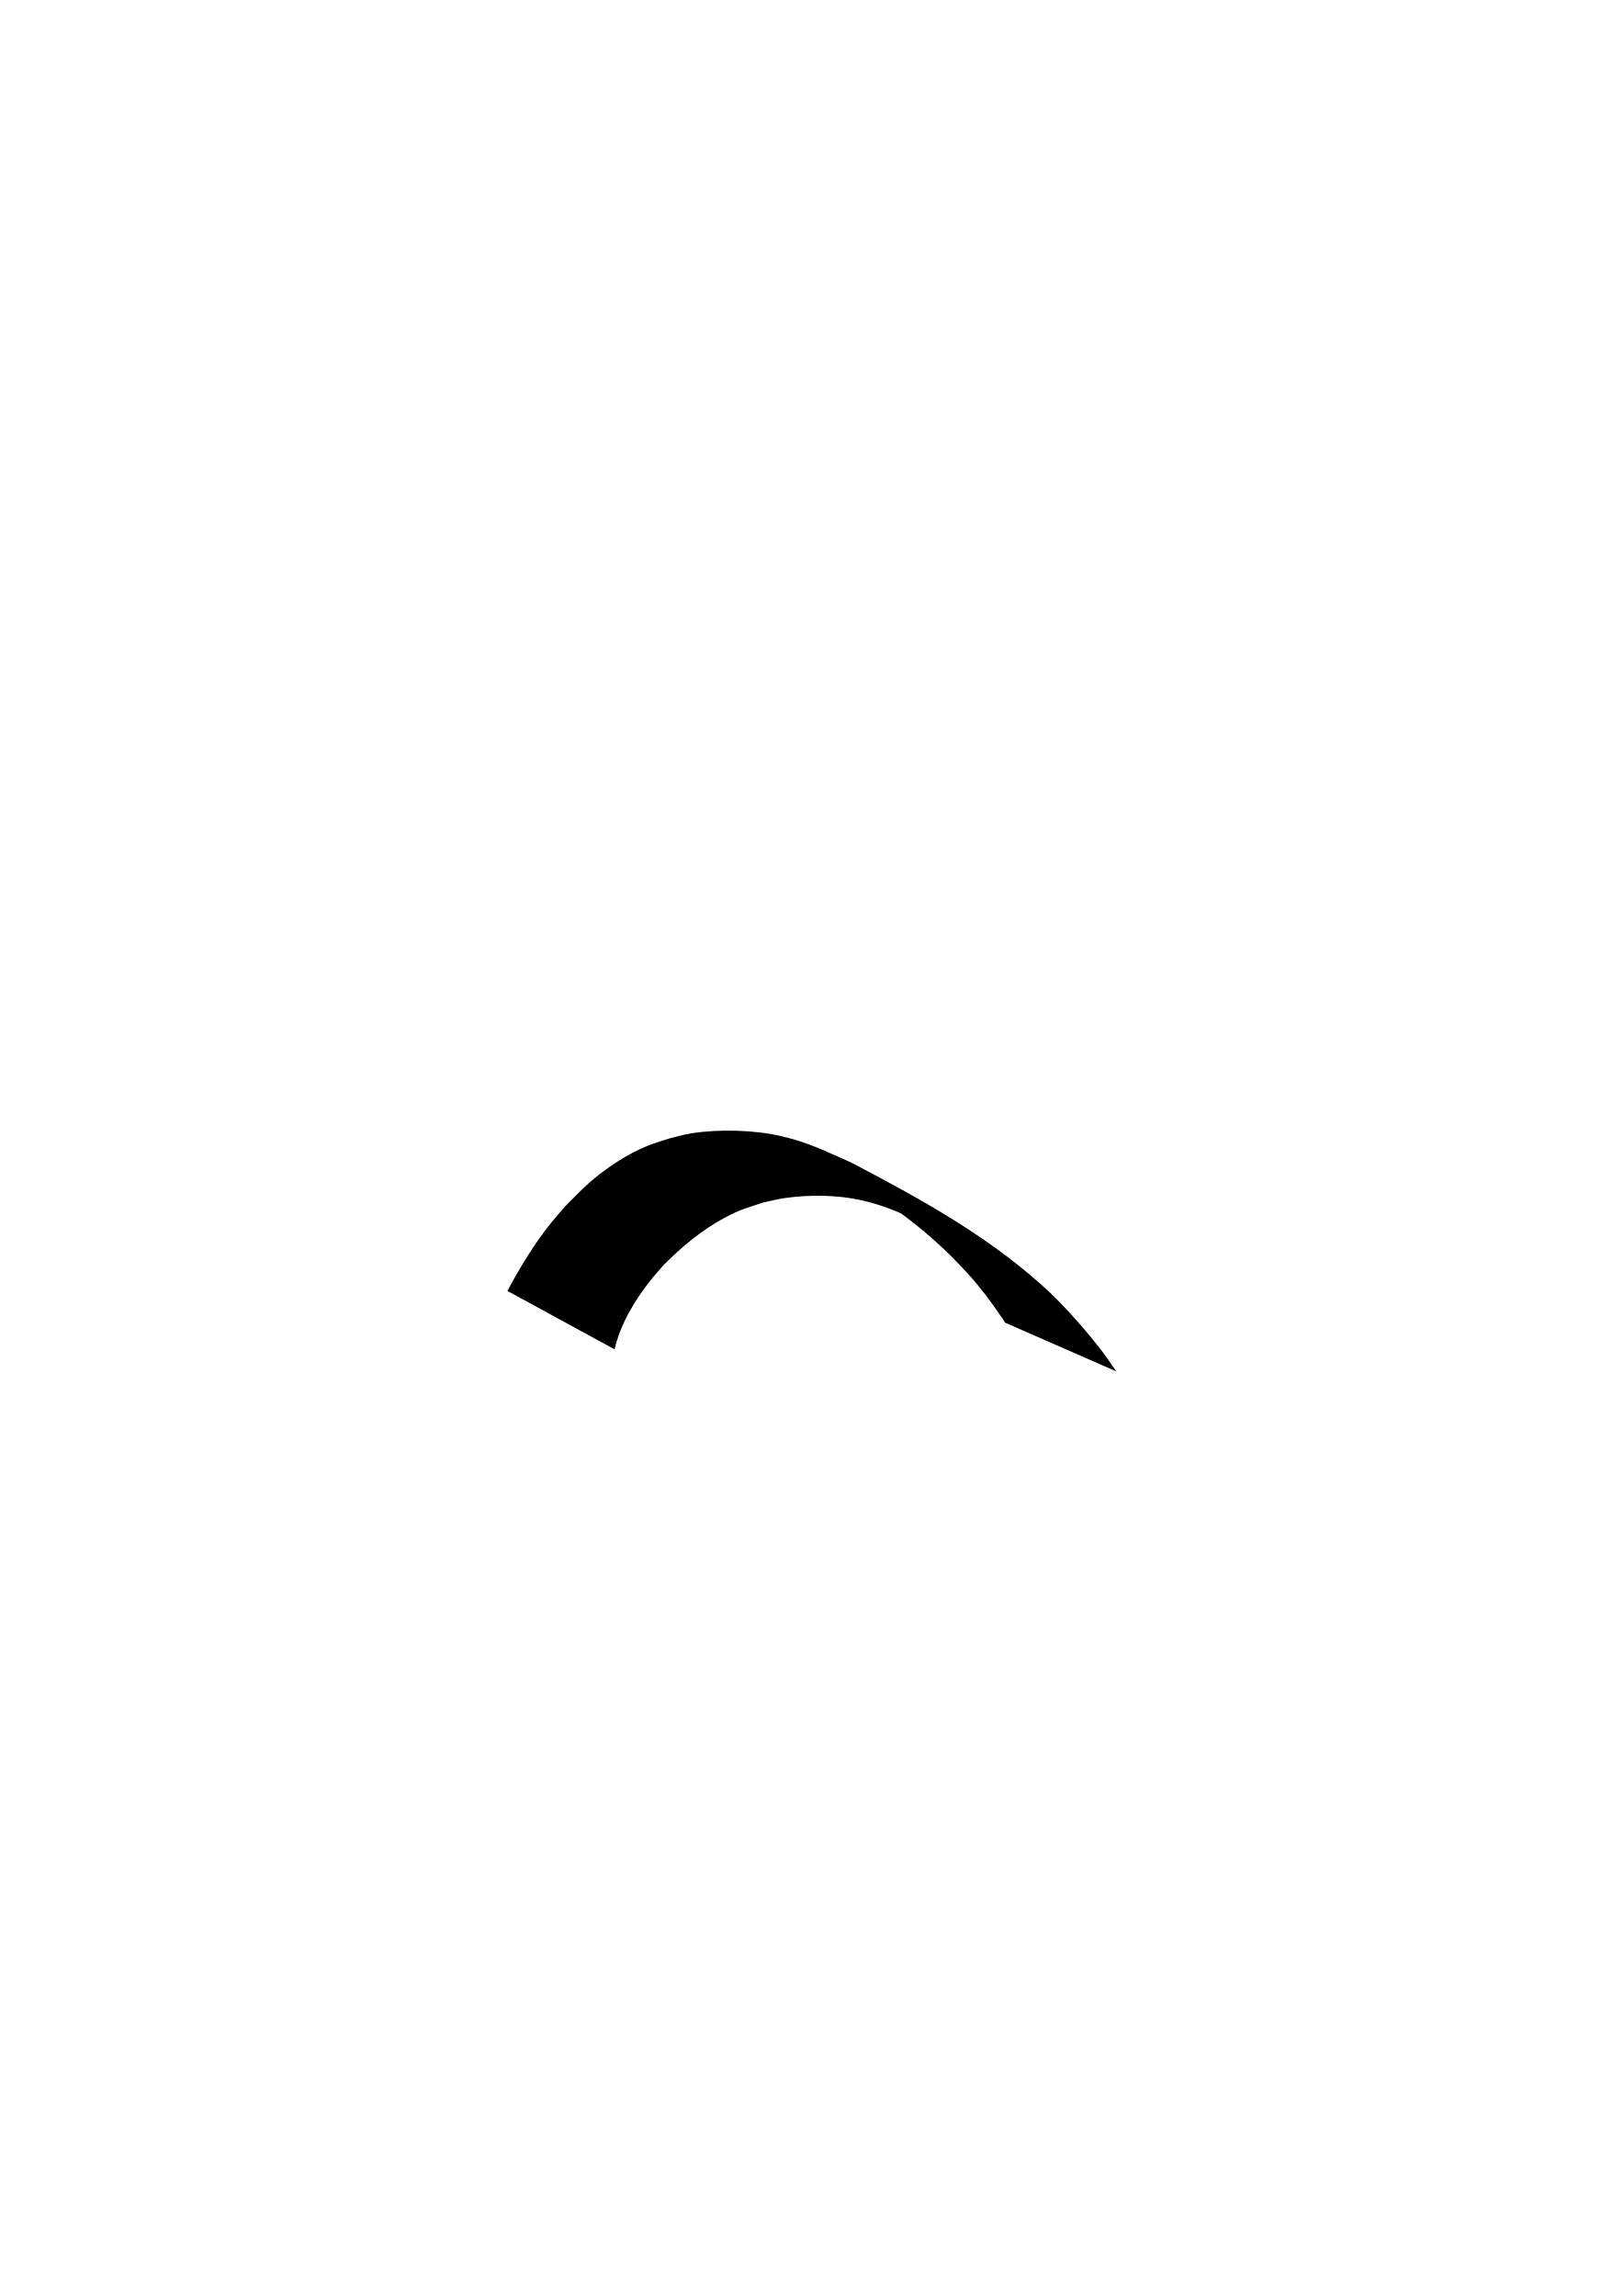
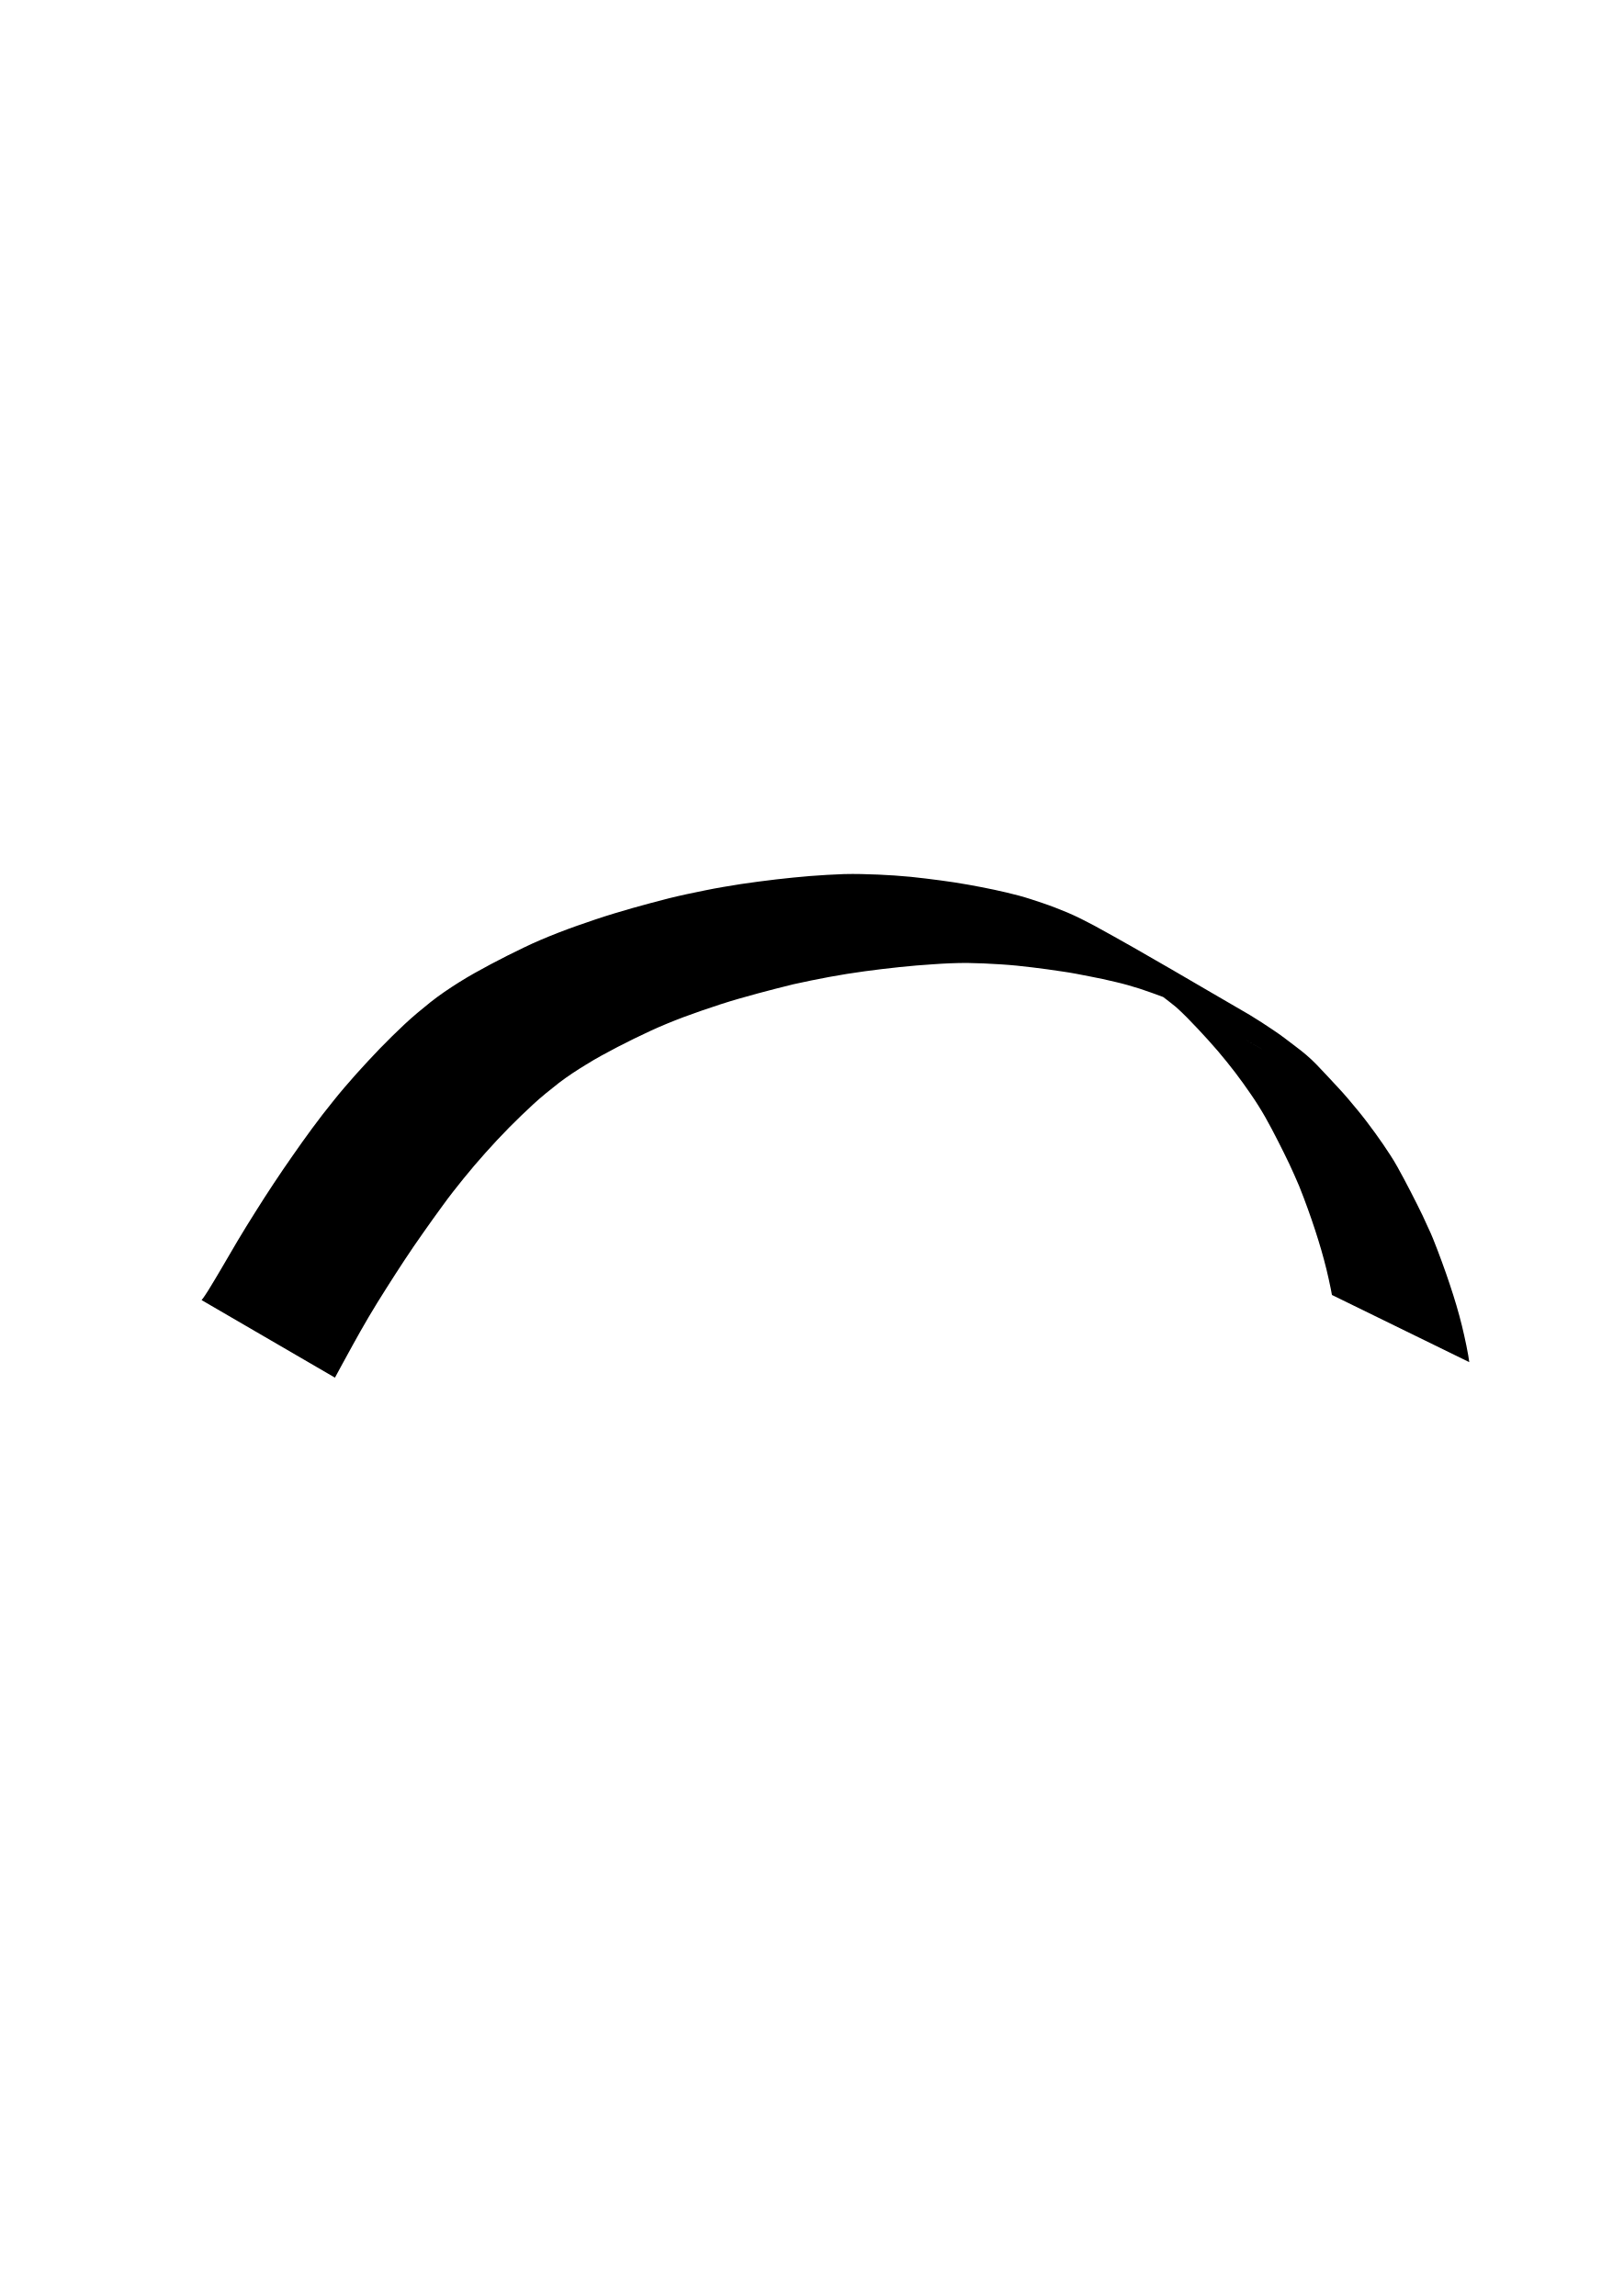
- <svg xmlns="http://www.w3.org/2000/svg" width="210mm" height="297mm" viewBox="0 0 210 297" version="1.1" id="svg1">
-   <defs id="defs1" />
+ <svg xmlns="http://www.w3.org/2000/svg" width="210mm" height="297mm" viewBox="0 0 210 297" version="1.1" id="svg5">
+   <defs id="defs2" />
  <g id="layer1">
-     <path style="fill:#000000;stroke-width:0.265" id="path23" d="m 79.49,174.546 c 0.732,-3.231 2.546,-6.246 4.57,-8.833 0.549,-0.702 1.155,-1.359 1.732,-2.038 2.362,-2.374 4.956,-4.559 7.923,-6.146 2.061,-1.102 2.682,-1.202 4.935,-1.961 0.951,-0.198 1.892,-0.458 2.854,-0.594 3.615,-0.509 7.458,-0.403 10.995,0.55 3.163,0.853 5.461,2.093 8.417,3.478 -2.711,-1.534 -5.338,-3.228 -8.133,-4.603 -1.184,-0.582 2.209,1.446 3.28,2.215 2.416,1.735 4.712,3.683 6.839,5.762 0.546,0.534 1.064,1.097 1.596,1.646 1.908,1.997 3.577,4.2 5.122,6.484 0.126,0.197 0.251,0.393 0.377,0.59 0,0 14.363,6.295 14.363,6.295 v 0 c -0.142,-0.209 -0.283,-0.419 -0.425,-0.628 -1.662,-2.487 -3.615,-4.777 -5.623,-6.988 -1.652,-1.726 -1.871,-2.021 -3.721,-3.669 -7.331,-6.533 -15.906,-11.224 -24.597,-15.772 -3.277,-1.433 -5.358,-2.52 -8.862,-3.348 -3.519,-0.832 -8.119,-0.949 -11.701,-0.388 -1.01,0.158 -1.99,0.467 -2.984,0.7 -0.941,0.323 -1.904,0.591 -2.824,0.969 -2.358,0.97 -4.74,2.523 -6.713,4.132 -1.349,1.1 -2.581,2.408 -3.804,3.638 -0.604,0.706 -1.231,1.392 -1.812,2.117 -2.196,2.736 -4.019,5.744 -5.665,8.836 z" />
+     <path style="fill:#000000;stroke-width:0.265" id="path56763" d="m 43.321,178.208 c 0.247,-0.464 0.495,-0.927 0.749,-1.387 0.515,-0.931 1.014,-1.87 1.533,-2.799 0.669,-1.226 1.364,-2.438 2.069,-3.644 0.739,-1.257 1.51,-2.494 2.291,-3.725 0.766,-1.219 1.553,-2.426 2.342,-3.631 0.791,-1.212 1.617,-2.401 2.449,-3.586 0.817,-1.165 1.645,-2.321 2.485,-3.469 0.852,-1.183 1.754,-2.329 2.671,-3.462 0.923,-1.15 1.887,-2.265 2.865,-3.368 1.007,-1.133 2.046,-2.237 3.108,-3.319 1.02,-1.025 2.06,-2.031 3.124,-3.01 1.039,-0.954 2.138,-1.839 3.249,-2.706 1.135,-0.869 2.331,-1.652 3.552,-2.394 1.311,-0.822 2.678,-1.545 4.046,-2.266 1.397,-0.728 2.815,-1.413 4.243,-2.078 1.428,-0.668 2.89,-1.253 4.363,-1.814 1.552,-0.575 3.119,-1.112 4.692,-1.626 1.586,-0.515 3.192,-0.967 4.801,-1.405 1.546,-0.41 3.091,-0.819 4.646,-1.195 1.542,-0.349 3.094,-0.654 4.647,-0.949 1.515,-0.281 3.037,-0.523 4.564,-0.731 1.506,-0.2 3.013,-0.391 4.524,-0.544 1.458,-0.152 2.917,-0.279 4.38,-0.369 1.441,-0.105 2.883,-0.164 4.327,-0.169 1.47,0.019 2.937,0.089 4.404,0.183 1.373,0.087 2.742,0.223 4.108,0.396 1.28,0.156 2.558,0.329 3.833,0.526 1.192,0.164 2.371,0.405 3.552,0.636 1.116,0.205 2.222,0.454 3.325,0.716 1.057,0.245 2.101,0.539 3.134,0.87 1.016,0.345 2.033,0.691 3.035,1.076 1.04,0.38 2.055,0.826 3.052,1.307 1.145,0.559 2.254,1.184 3.361,1.814 6.249,3.503 15.156,8.727 -13.573,-7.861 1.04,0.602 2.07,1.224 3.084,1.87 0.983,0.628 1.944,1.29 2.888,1.976 0.962,0.724 1.932,1.439 2.861,2.204 0.999,0.89 1.924,1.861 2.841,2.834 0.864,0.927 1.722,1.86 2.546,2.824 0.78,0.918 1.536,1.855 2.269,2.811 0.693,0.913 1.361,1.845 2.009,2.79 0.668,0.964 1.291,1.957 1.873,2.975 0.579,1.023 1.124,2.065 1.655,3.114 0.497,0.974 0.984,1.953 1.454,2.941 0.436,0.955 0.88,1.906 1.28,2.877 0.394,0.964 0.75,1.943 1.109,2.92 0.337,0.919 0.649,1.847 0.955,2.777 0.279,0.854 0.543,1.712 0.795,2.574 0.241,0.825 0.457,1.657 0.666,2.491 0.198,0.826 0.384,1.656 0.553,2.488 0.109,0.545 0.057,0.272 0.155,0.82 0,0 17.762,8.69 17.762,8.69 v 0 c -0.087,-0.579 -0.043,-0.288 -0.133,-0.872 -0.157,-0.857 -0.322,-1.712 -0.519,-2.561 -0.191,-0.862 -0.401,-1.72 -0.633,-2.572 -0.243,-0.887 -0.499,-1.771 -0.779,-2.647 -0.303,-0.952 -0.617,-1.901 -0.947,-2.844 -0.352,-0.999 -0.715,-1.994 -1.092,-2.984 -0.384,-1.002 -0.769,-2.003 -1.239,-2.97 -0.45,-1.02 -0.929,-2.026 -1.436,-3.019 -0.542,-1.067 -1.076,-2.139 -1.646,-3.191 -0.568,-1.053 -1.125,-2.114 -1.785,-3.114 -0.64,-0.977 -1.288,-1.948 -1.98,-2.888 -0.723,-0.993 -1.459,-1.974 -2.242,-2.92 -0.819,-0.993 -1.64,-1.985 -2.522,-2.923 -0.918,-0.998 -1.846,-1.986 -2.781,-2.968 -0.847,-0.88 -1.773,-1.656 -2.755,-2.383 -0.931,-0.717 -1.863,-1.433 -2.841,-2.085 -1.005,-0.684 -2.025,-1.342 -3.064,-1.973 -6.686,-3.864 -13.313,-7.836 -20.089,-11.542 -1.138,-0.608 -2.289,-1.193 -3.476,-1.699 -1.046,-0.436 -2.102,-0.849 -3.176,-1.213 -1.028,-0.345 -2.056,-0.695 -3.103,-0.977 -1.062,-0.282 -2.131,-0.535 -3.205,-0.764 -1.115,-0.234 -2.233,-0.452 -3.354,-0.652 -1.191,-0.214 -2.388,-0.397 -3.588,-0.555 -1.283,-0.167 -2.565,-0.333 -3.852,-0.462 -1.382,-0.129 -2.766,-0.23 -4.153,-0.288 -1.492,-0.059 -2.986,-0.107 -4.479,-0.068 -1.467,0.048 -2.931,0.145 -4.394,0.253 -1.472,0.124 -2.943,0.267 -4.411,0.439 -1.521,0.185 -3.042,0.374 -4.557,0.604 -1.542,0.243 -3.082,0.498 -4.612,0.812 -1.571,0.318 -3.141,0.643 -4.697,1.032 -1.56,0.397 -3.114,0.816 -4.664,1.251 -1.625,0.465 -3.246,0.947 -4.848,1.488 -1.593,0.538 -3.182,1.087 -4.748,1.698 -1.511,0.588 -3.007,1.214 -4.466,1.922 -1.439,0.695 -2.871,1.404 -4.281,2.158 -1.403,0.748 -2.796,1.515 -4.142,2.362 -1.267,0.802 -2.515,1.636 -3.688,2.571 -1.139,0.911 -2.262,1.844 -3.327,2.84 -1.079,1.009 -2.131,2.047 -3.161,3.106 -1.072,1.113 -2.122,2.246 -3.154,3.396 -0.998,1.125 -1.982,2.263 -2.918,3.441 -0.933,1.16 -1.851,2.331 -2.728,3.533 -0.852,1.158 -1.686,2.328 -2.505,3.509 -0.838,1.204 -1.673,2.41 -2.477,3.637 -0.797,1.213 -1.591,2.428 -2.357,3.661 -0.787,1.252 -1.569,2.506 -2.323,3.778 -0.713,1.209 -1.419,2.422 -2.127,3.634 -0.536,0.908 -1.072,1.817 -1.628,2.713 -0.275,0.433 -0.55,0.869 -0.871,1.27 0,0 17.253,10.035 17.253,10.035 z" />
  </g>
</svg>
